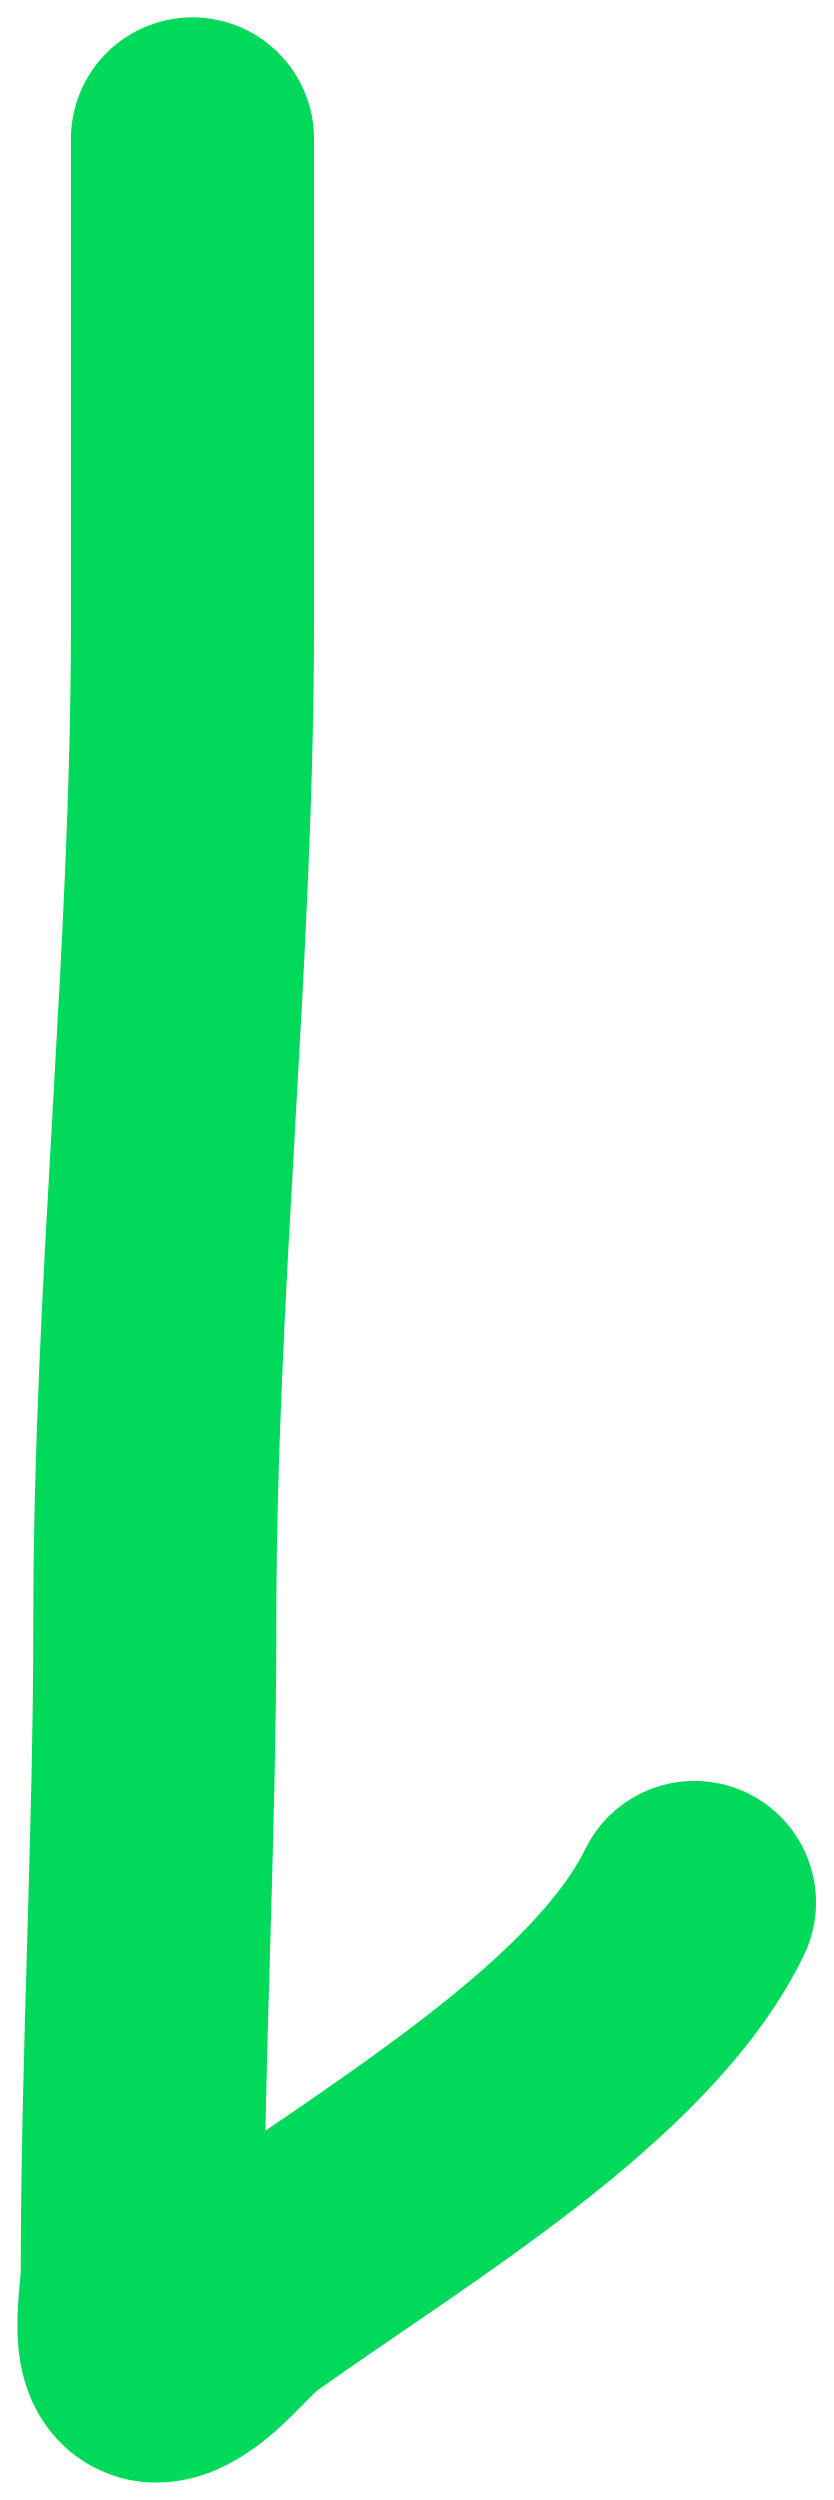
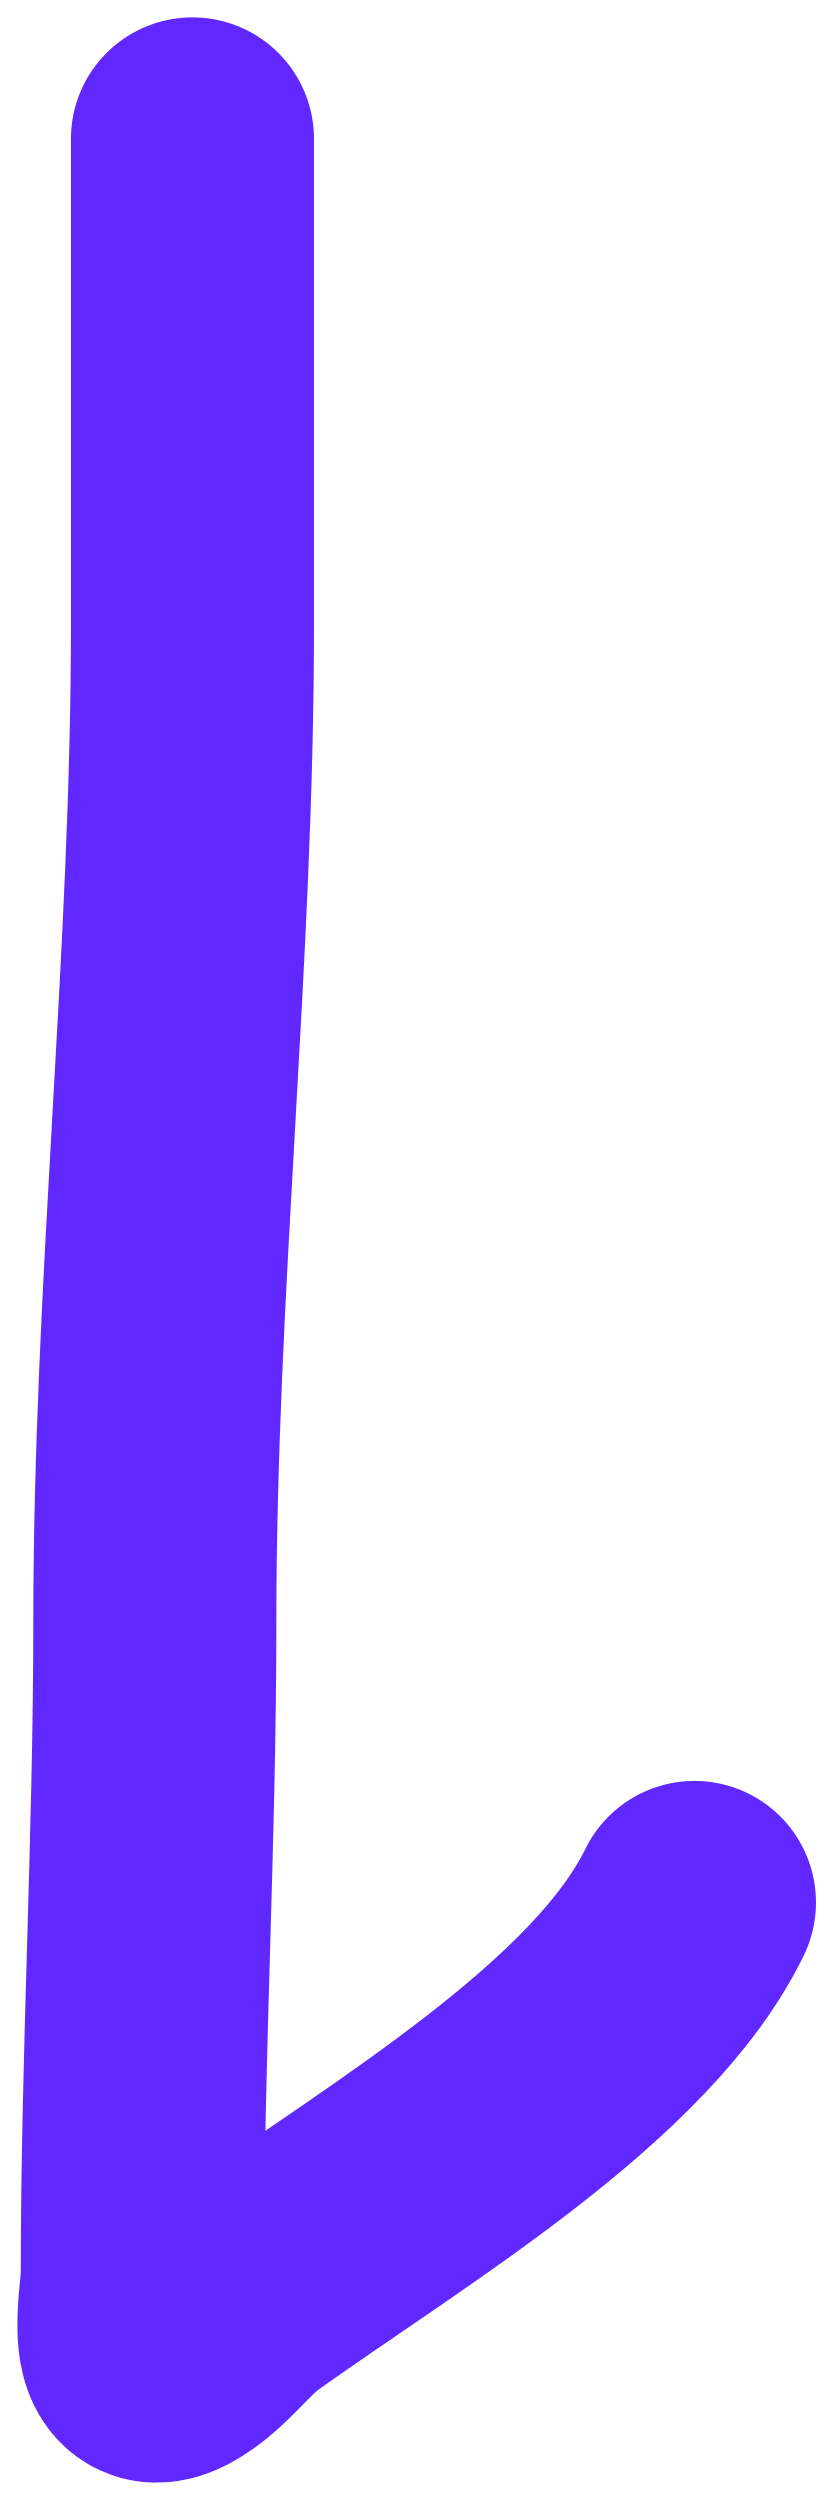
<svg xmlns="http://www.w3.org/2000/svg" width="24" height="72" viewBox="0 0 24 72" fill="none">
-   <path d="M20 54.791C17.914 59.069 11.634 62.781 7.17 65.95C6.446 66.463 5.985 67.161 5.262 67.674C3.5 68.924 4.098 66.225 4.098 65.508C4.098 59.233 4.459 52.979 4.459 46.711C4.459 37.112 5.543 27.58 5.543 17.995C5.543 13.33 5.543 8.665 5.543 4" stroke="#00D959" stroke-width="7" stroke-linecap="round" />
+   <path d="M20 54.791C17.914 59.069 11.634 62.781 7.17 65.95C6.446 66.463 5.985 67.161 5.262 67.674C3.5 68.924 4.098 66.225 4.098 65.508C4.098 59.233 4.459 52.979 4.459 46.711C4.459 37.112 5.543 27.58 5.543 17.995C5.543 13.33 5.543 8.665 5.543 4" stroke="#6028FF" stroke-width="7" stroke-linecap="round" />
</svg>
